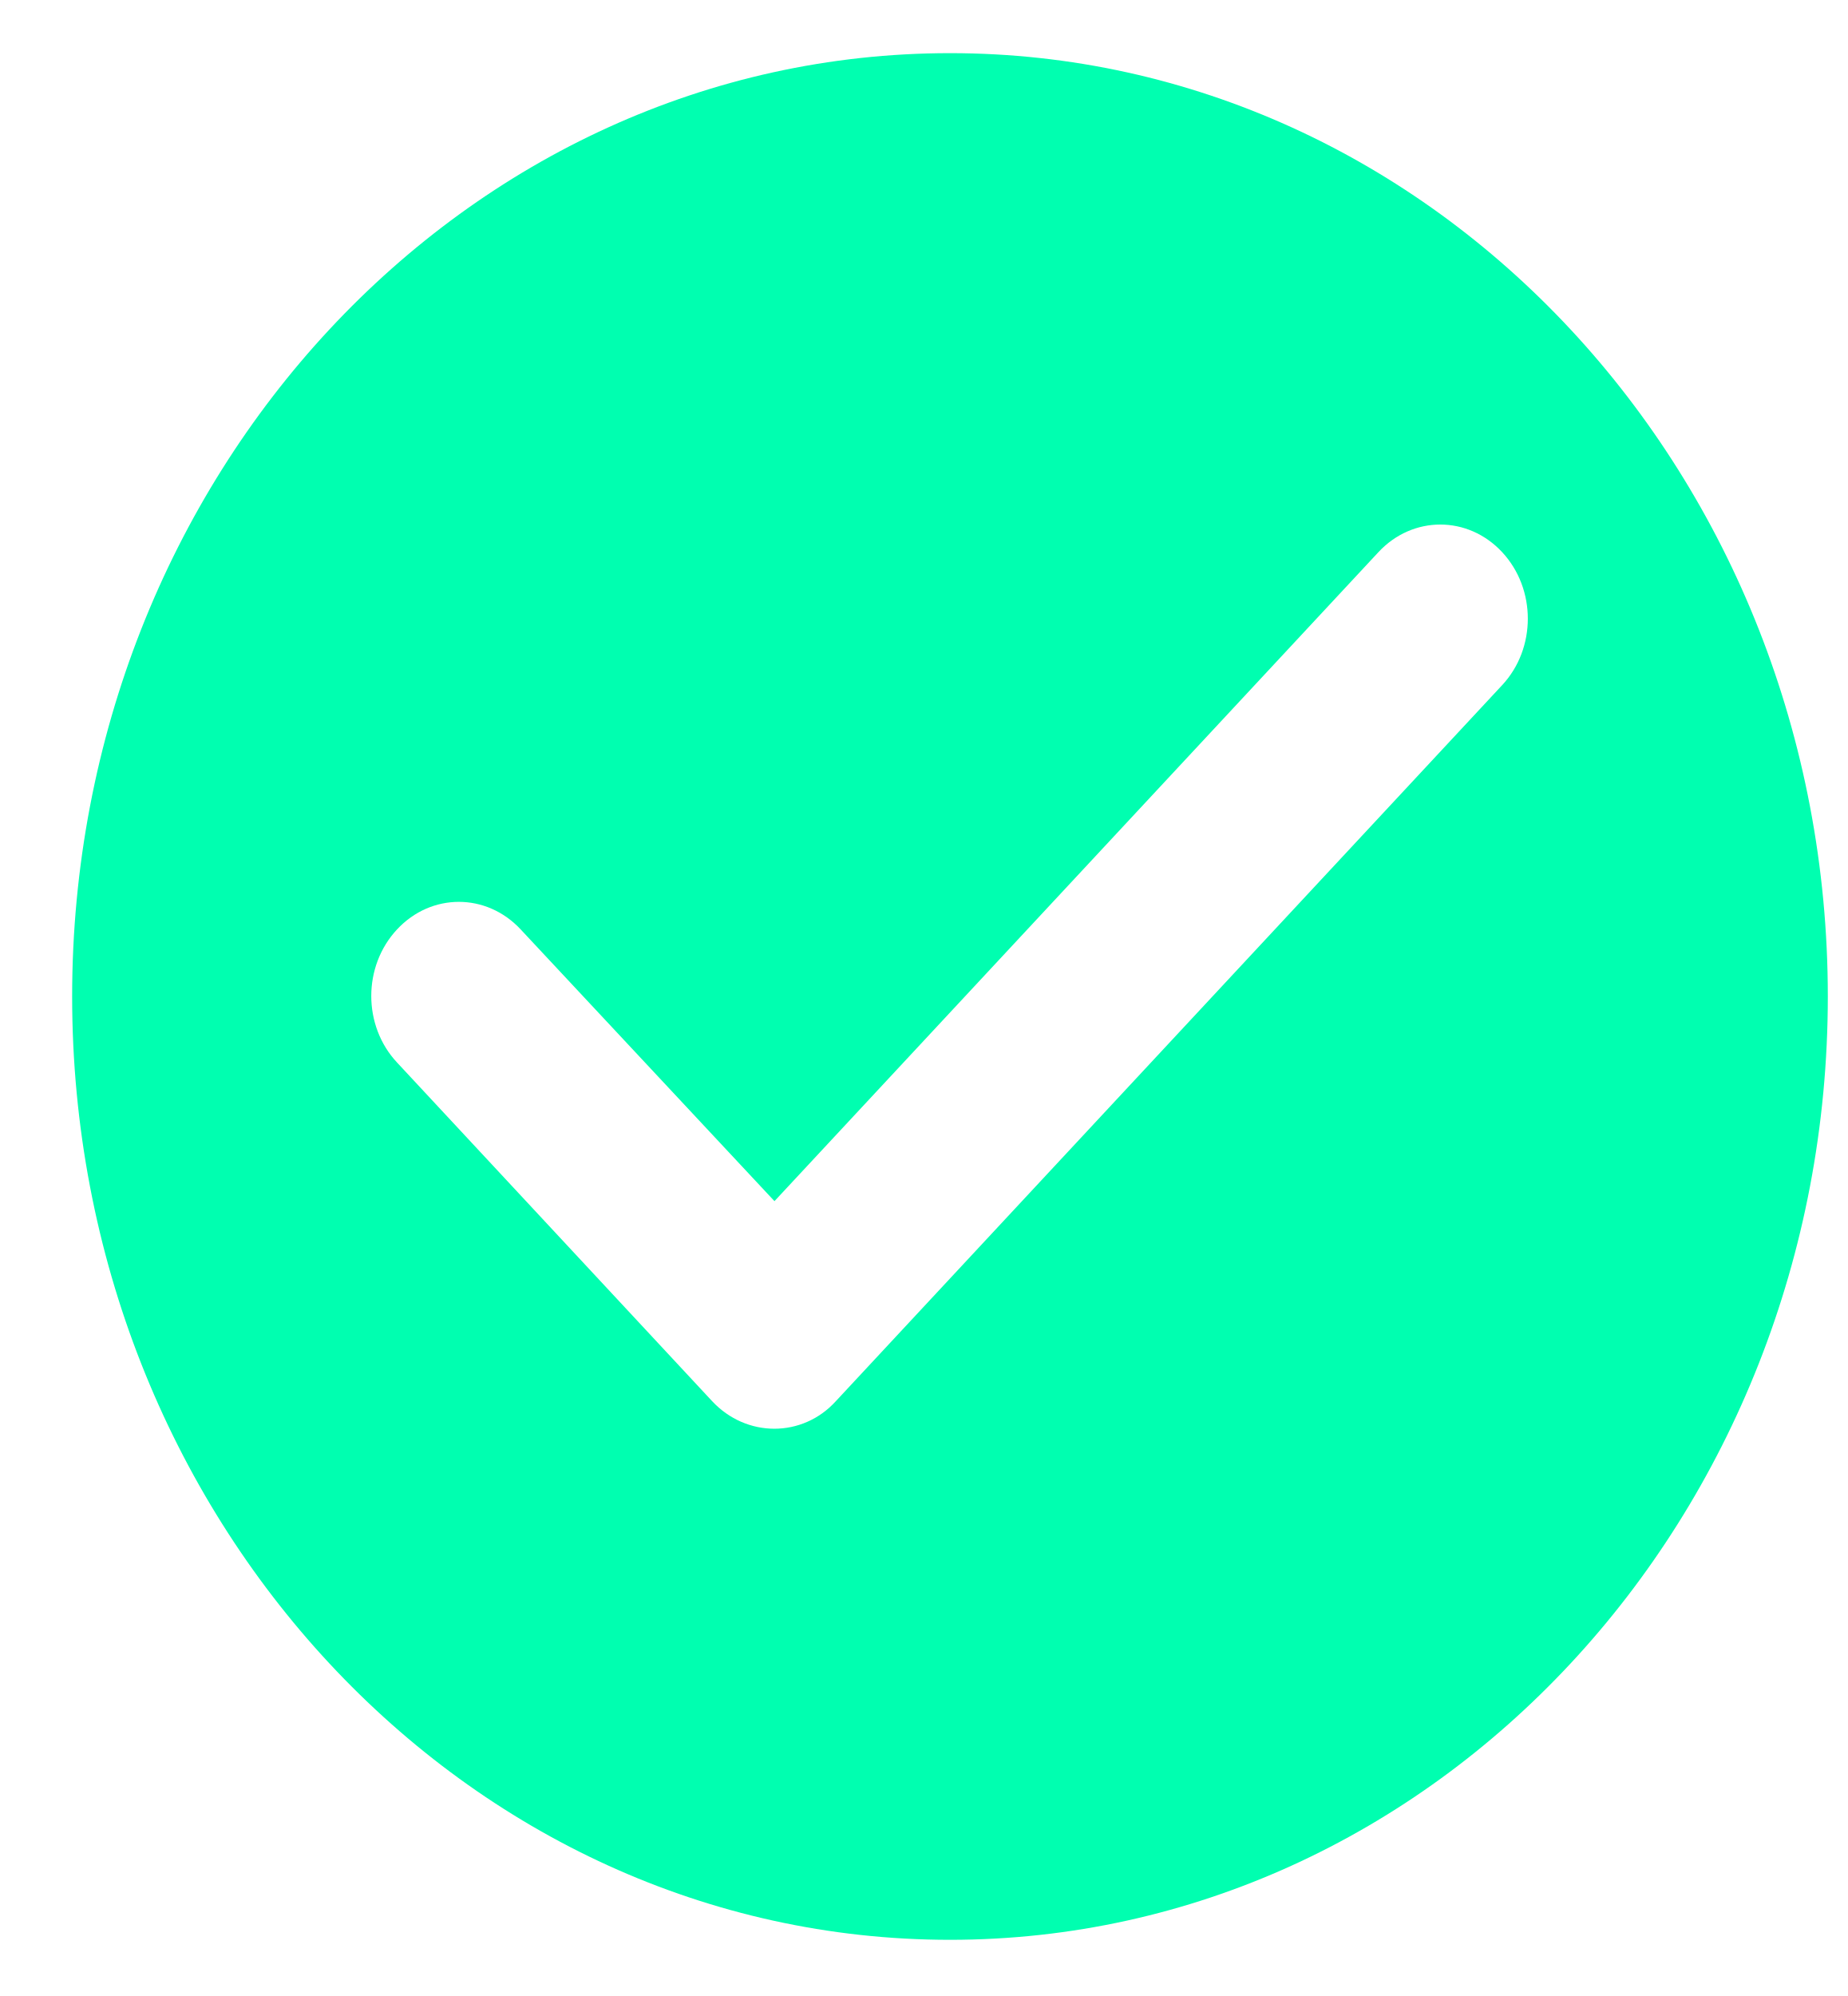
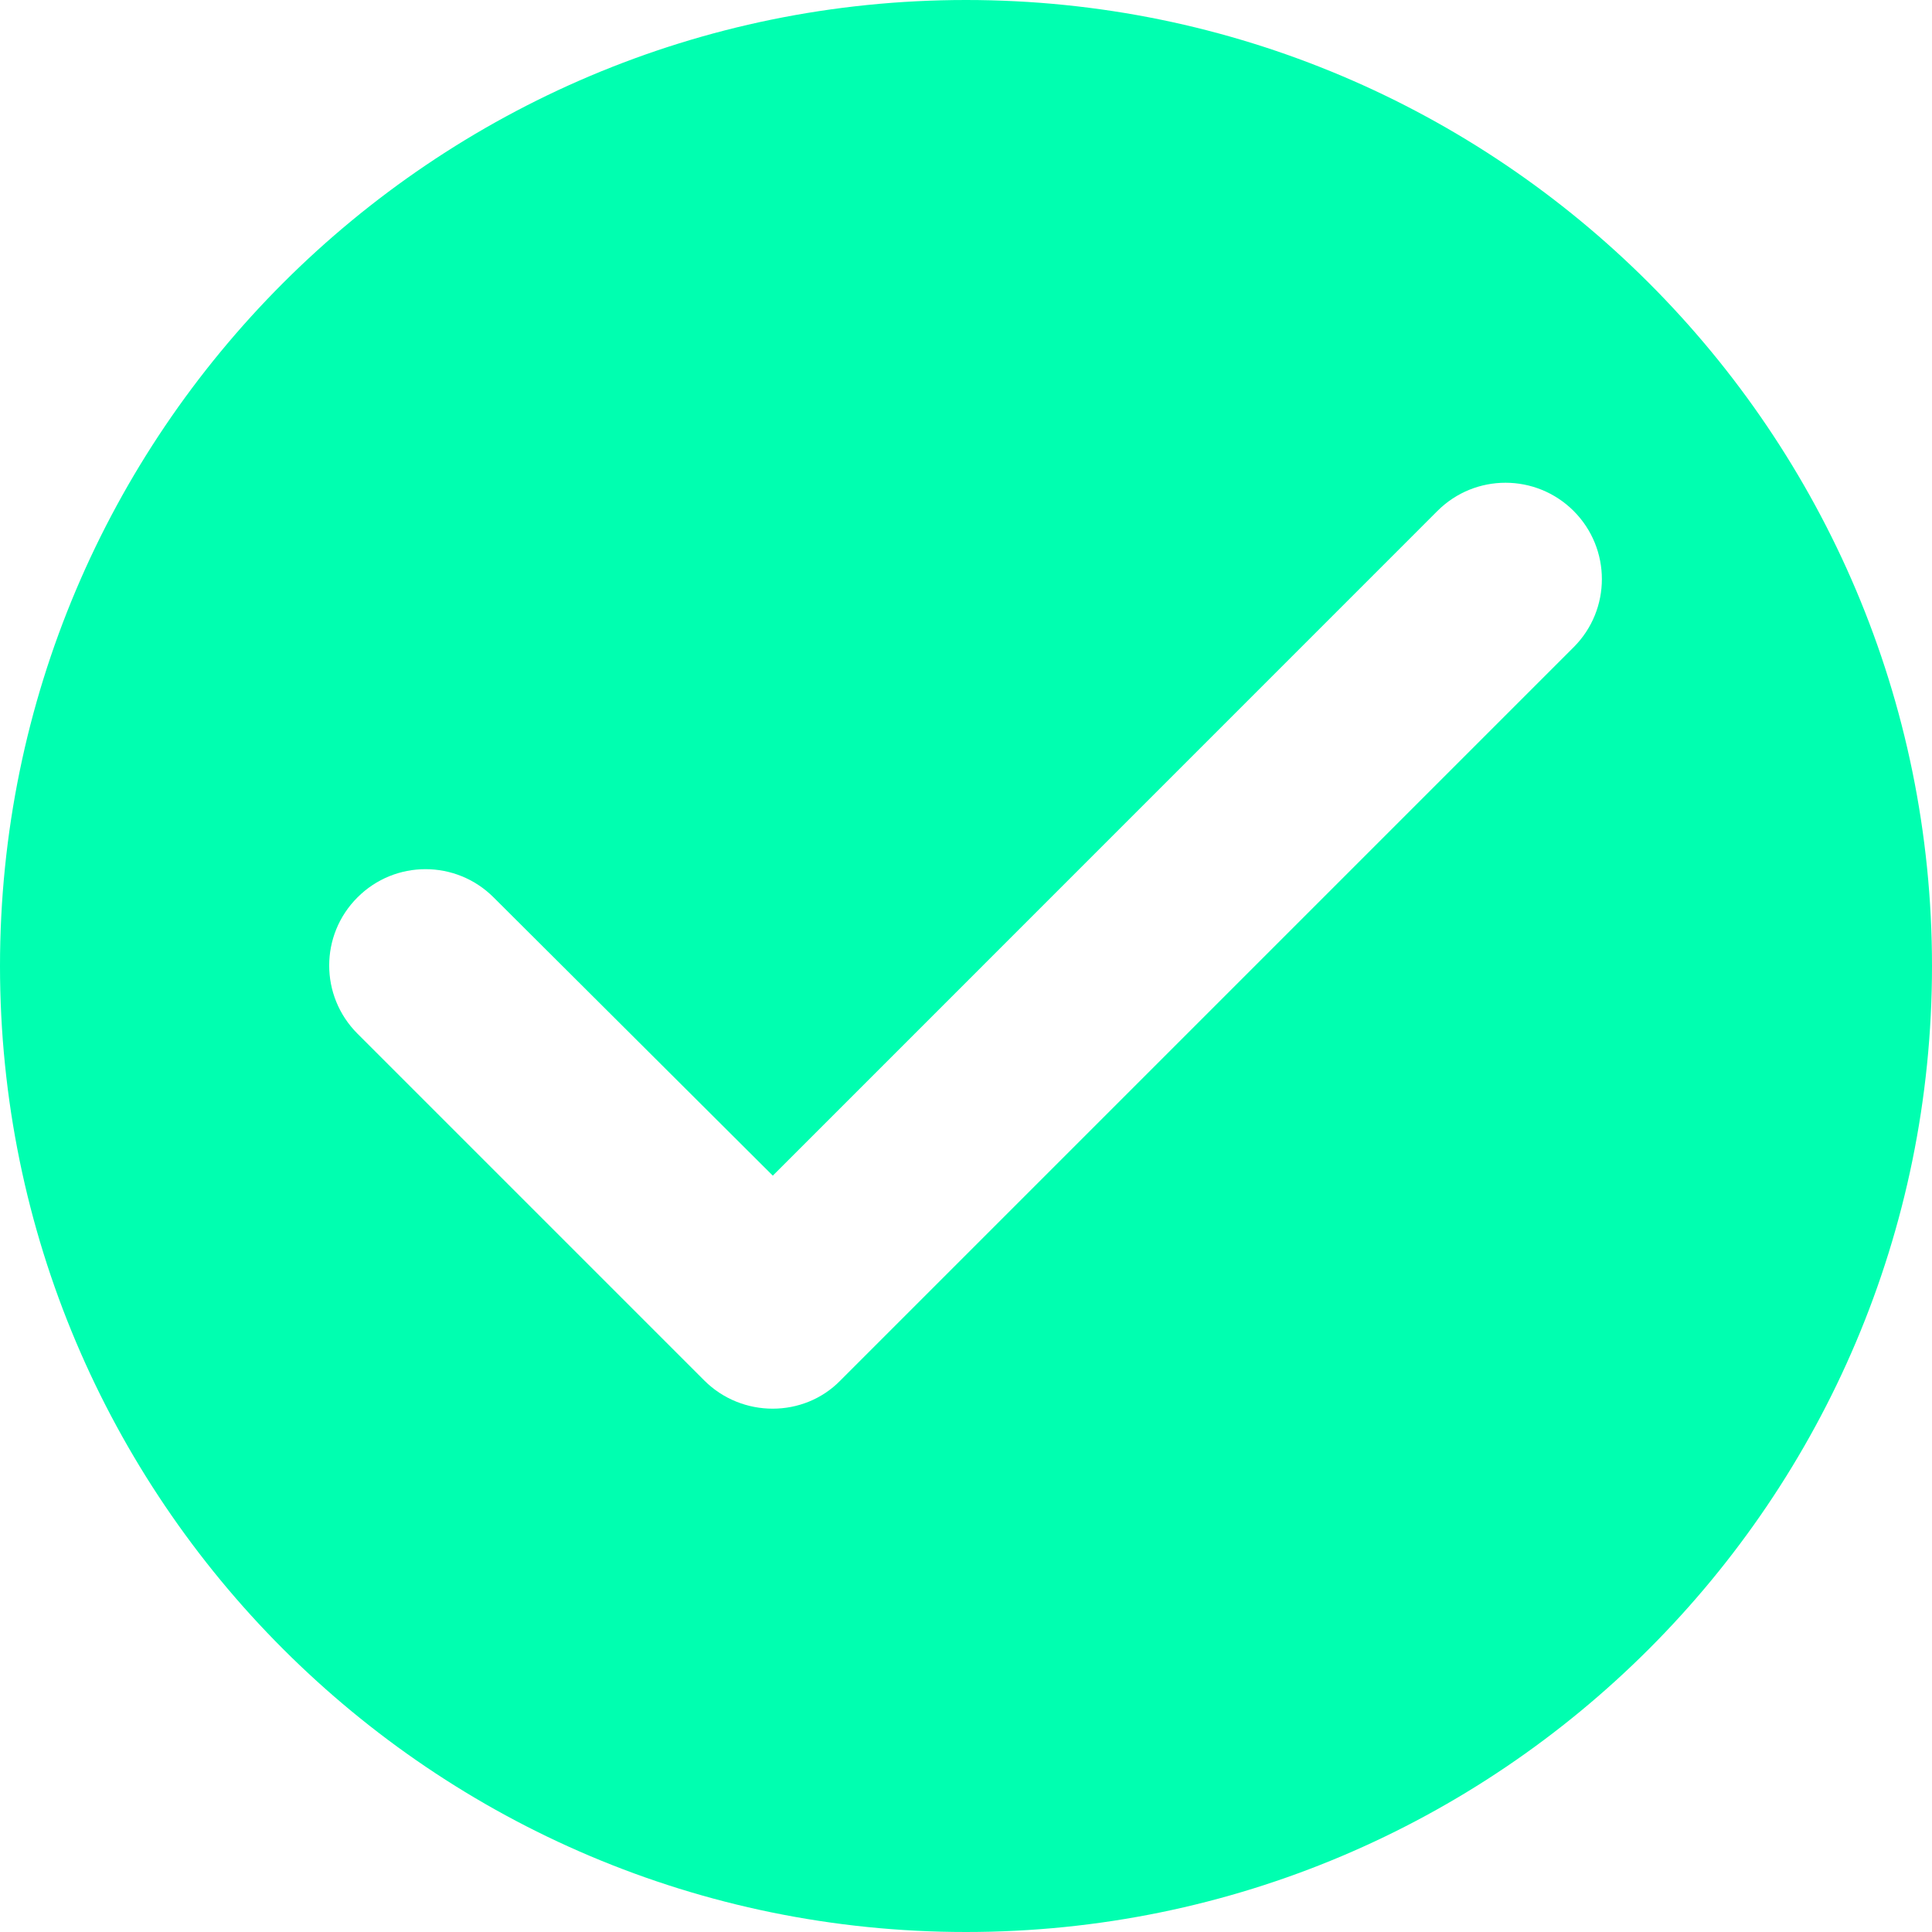
- <svg xmlns="http://www.w3.org/2000/svg" width="25" height="27" viewBox="0 0 25 27" fill="none">
-   <path d="M12.853 0.719C6.297 0.719 0.976 6.435 0.976 13.479C0.976 20.523 6.297 26.24 12.853 26.24C19.409 26.24 24.729 20.523 24.729 13.479C24.729 6.435 19.409 0.719 12.853 0.719ZM9.634 18.953L5.371 14.372C4.907 13.875 4.907 13.071 5.371 12.573C5.834 12.075 6.582 12.075 7.045 12.573L10.478 16.248L18.649 7.469C19.112 6.971 19.86 6.971 20.323 7.469C20.786 7.967 20.786 8.771 20.323 9.268L11.309 18.953C10.858 19.451 10.098 19.451 9.634 18.953Z" fill="#00FFB0" />
+ <svg xmlns="http://www.w3.org/2000/svg" width="25" height="25" viewBox="0 0 25 25" fill="none">
+   <path d="M12.5 0C5.6 0 0 5.6 0 12.5C0 19.4 5.6 25 12.5 25C19.4 25 25 19.4 25 12.5C25 5.6 19.4 0 12.5 0ZM9.113 17.863L4.625 13.375C4.138 12.887 4.138 12.1 4.625 11.613C5.112 11.125 5.9 11.125 6.388 11.613L10 15.213L18.6 6.612C19.087 6.125 19.875 6.125 20.363 6.612C20.85 7.1 20.85 7.888 20.363 8.375L10.875 17.863C10.4 18.35 9.6 18.35 9.113 17.863Z" fill="#00FFB0" />
</svg>
